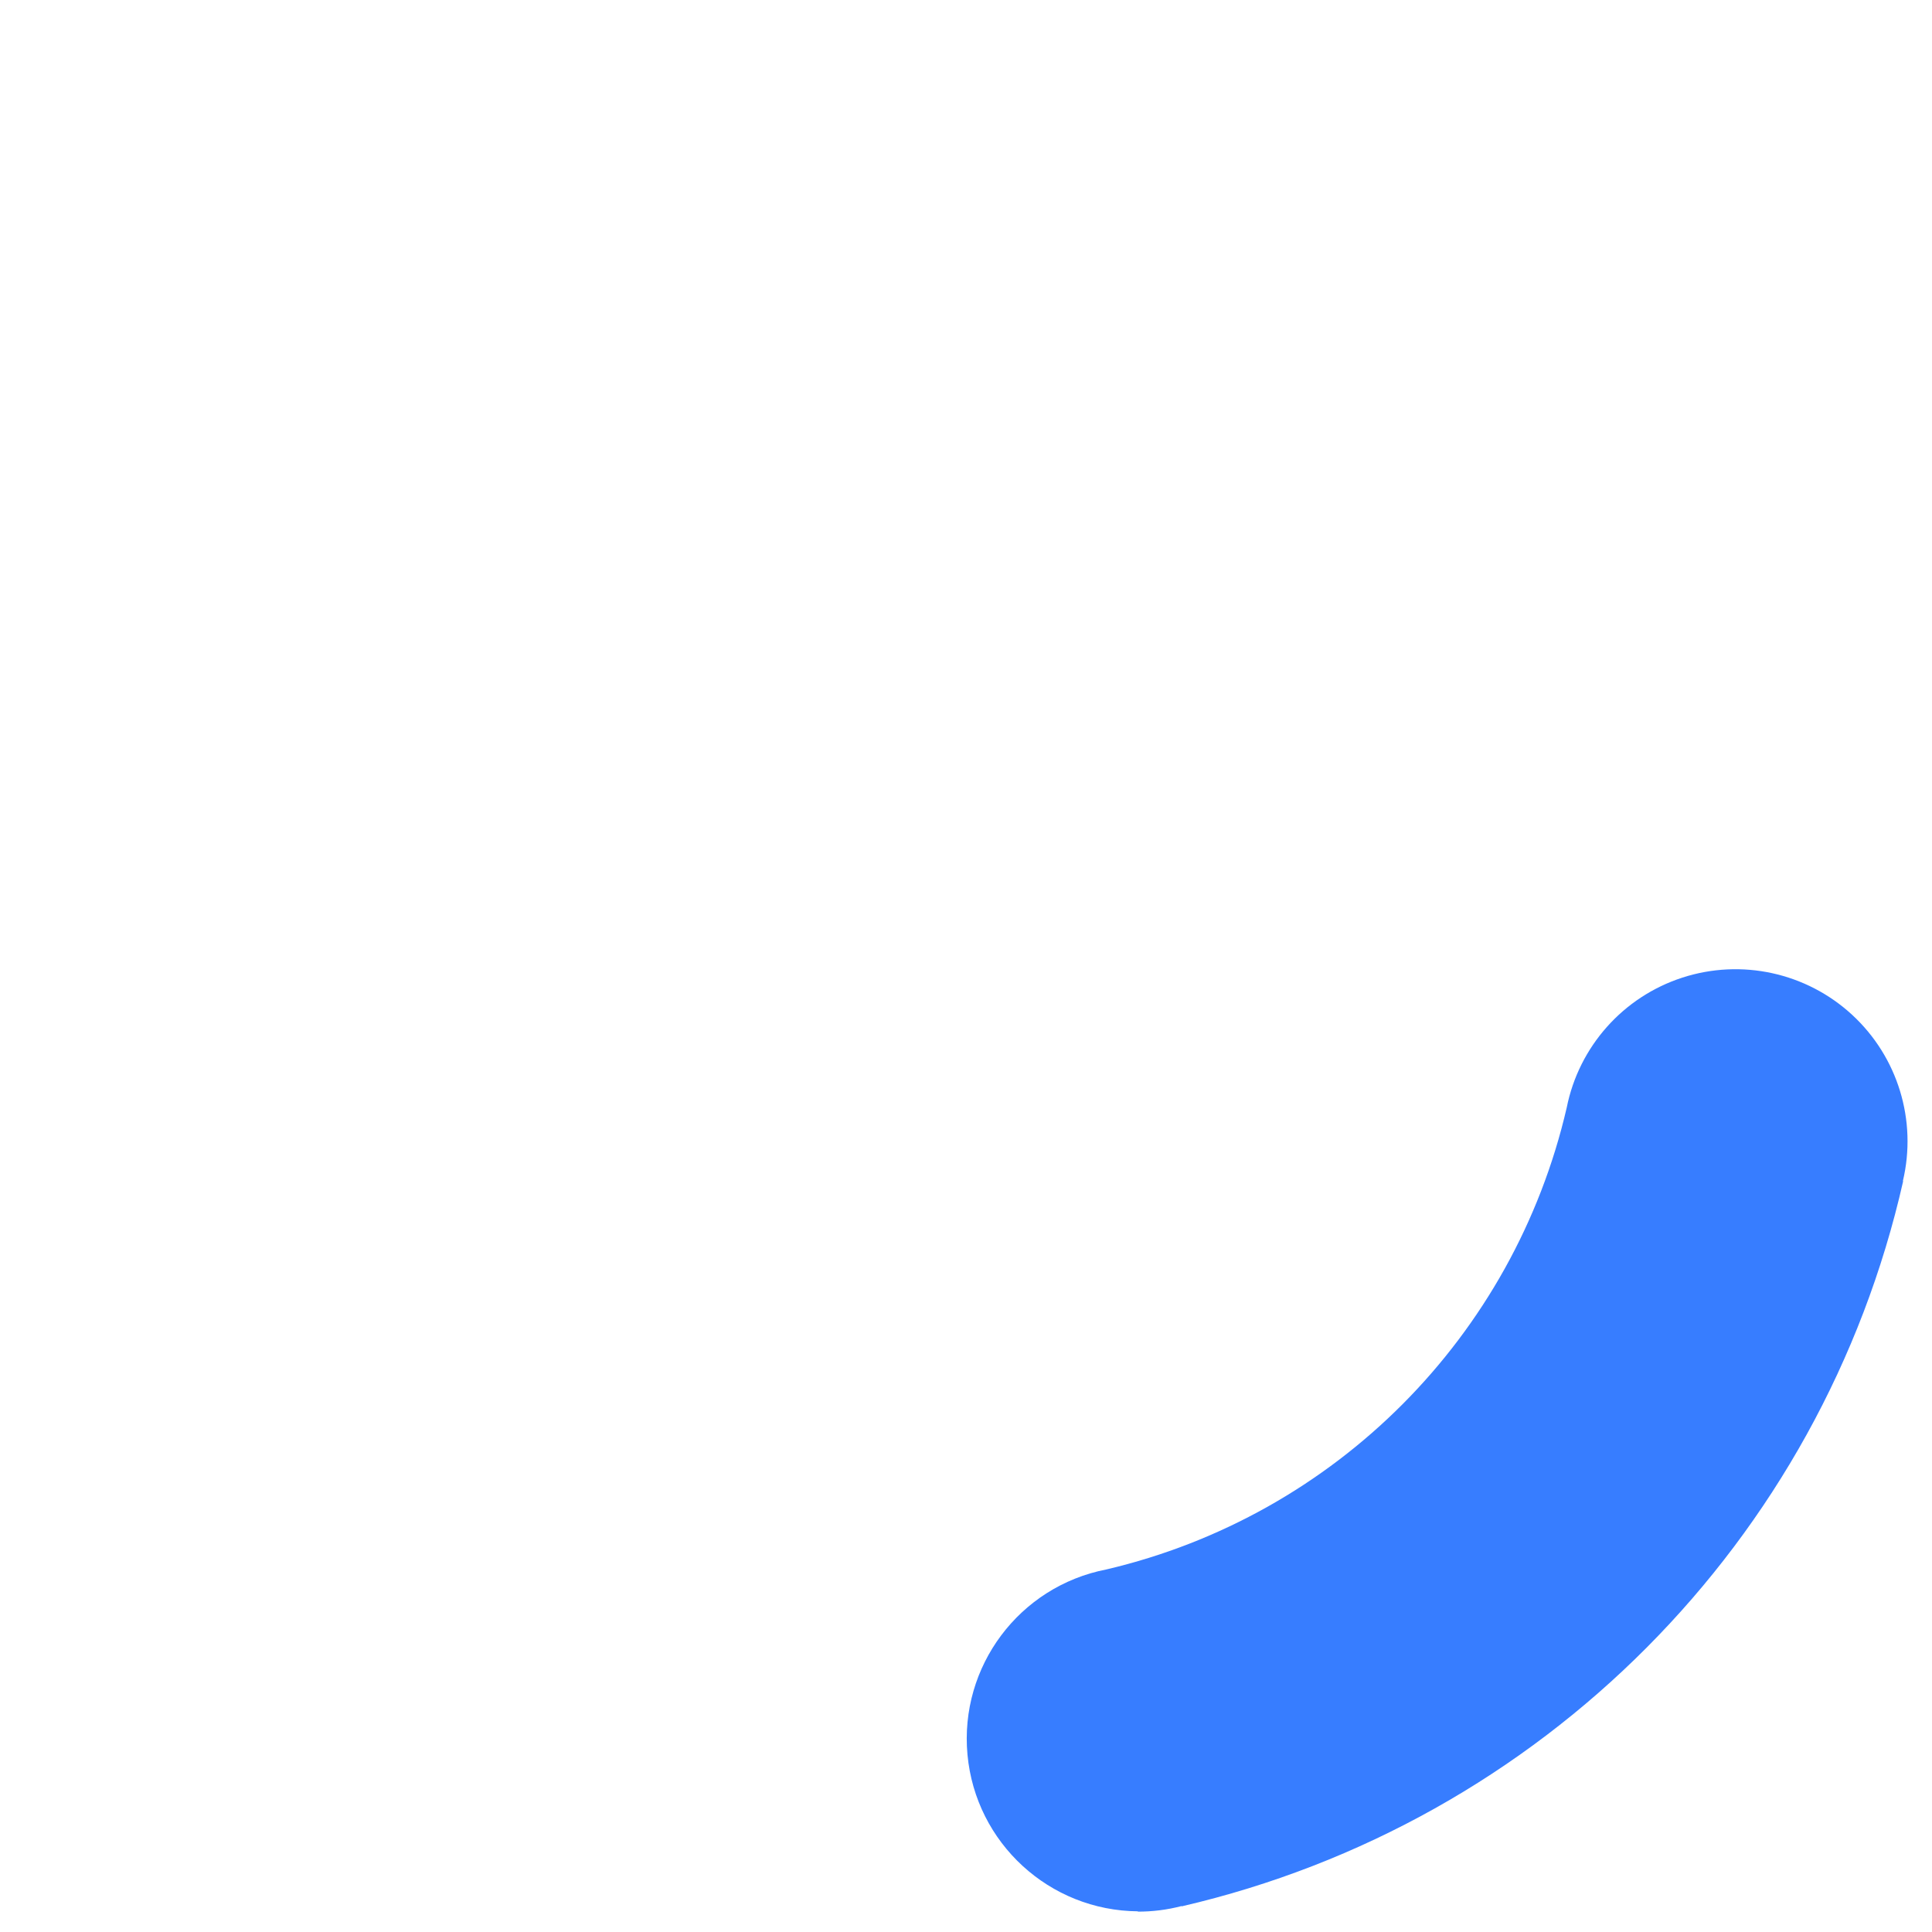
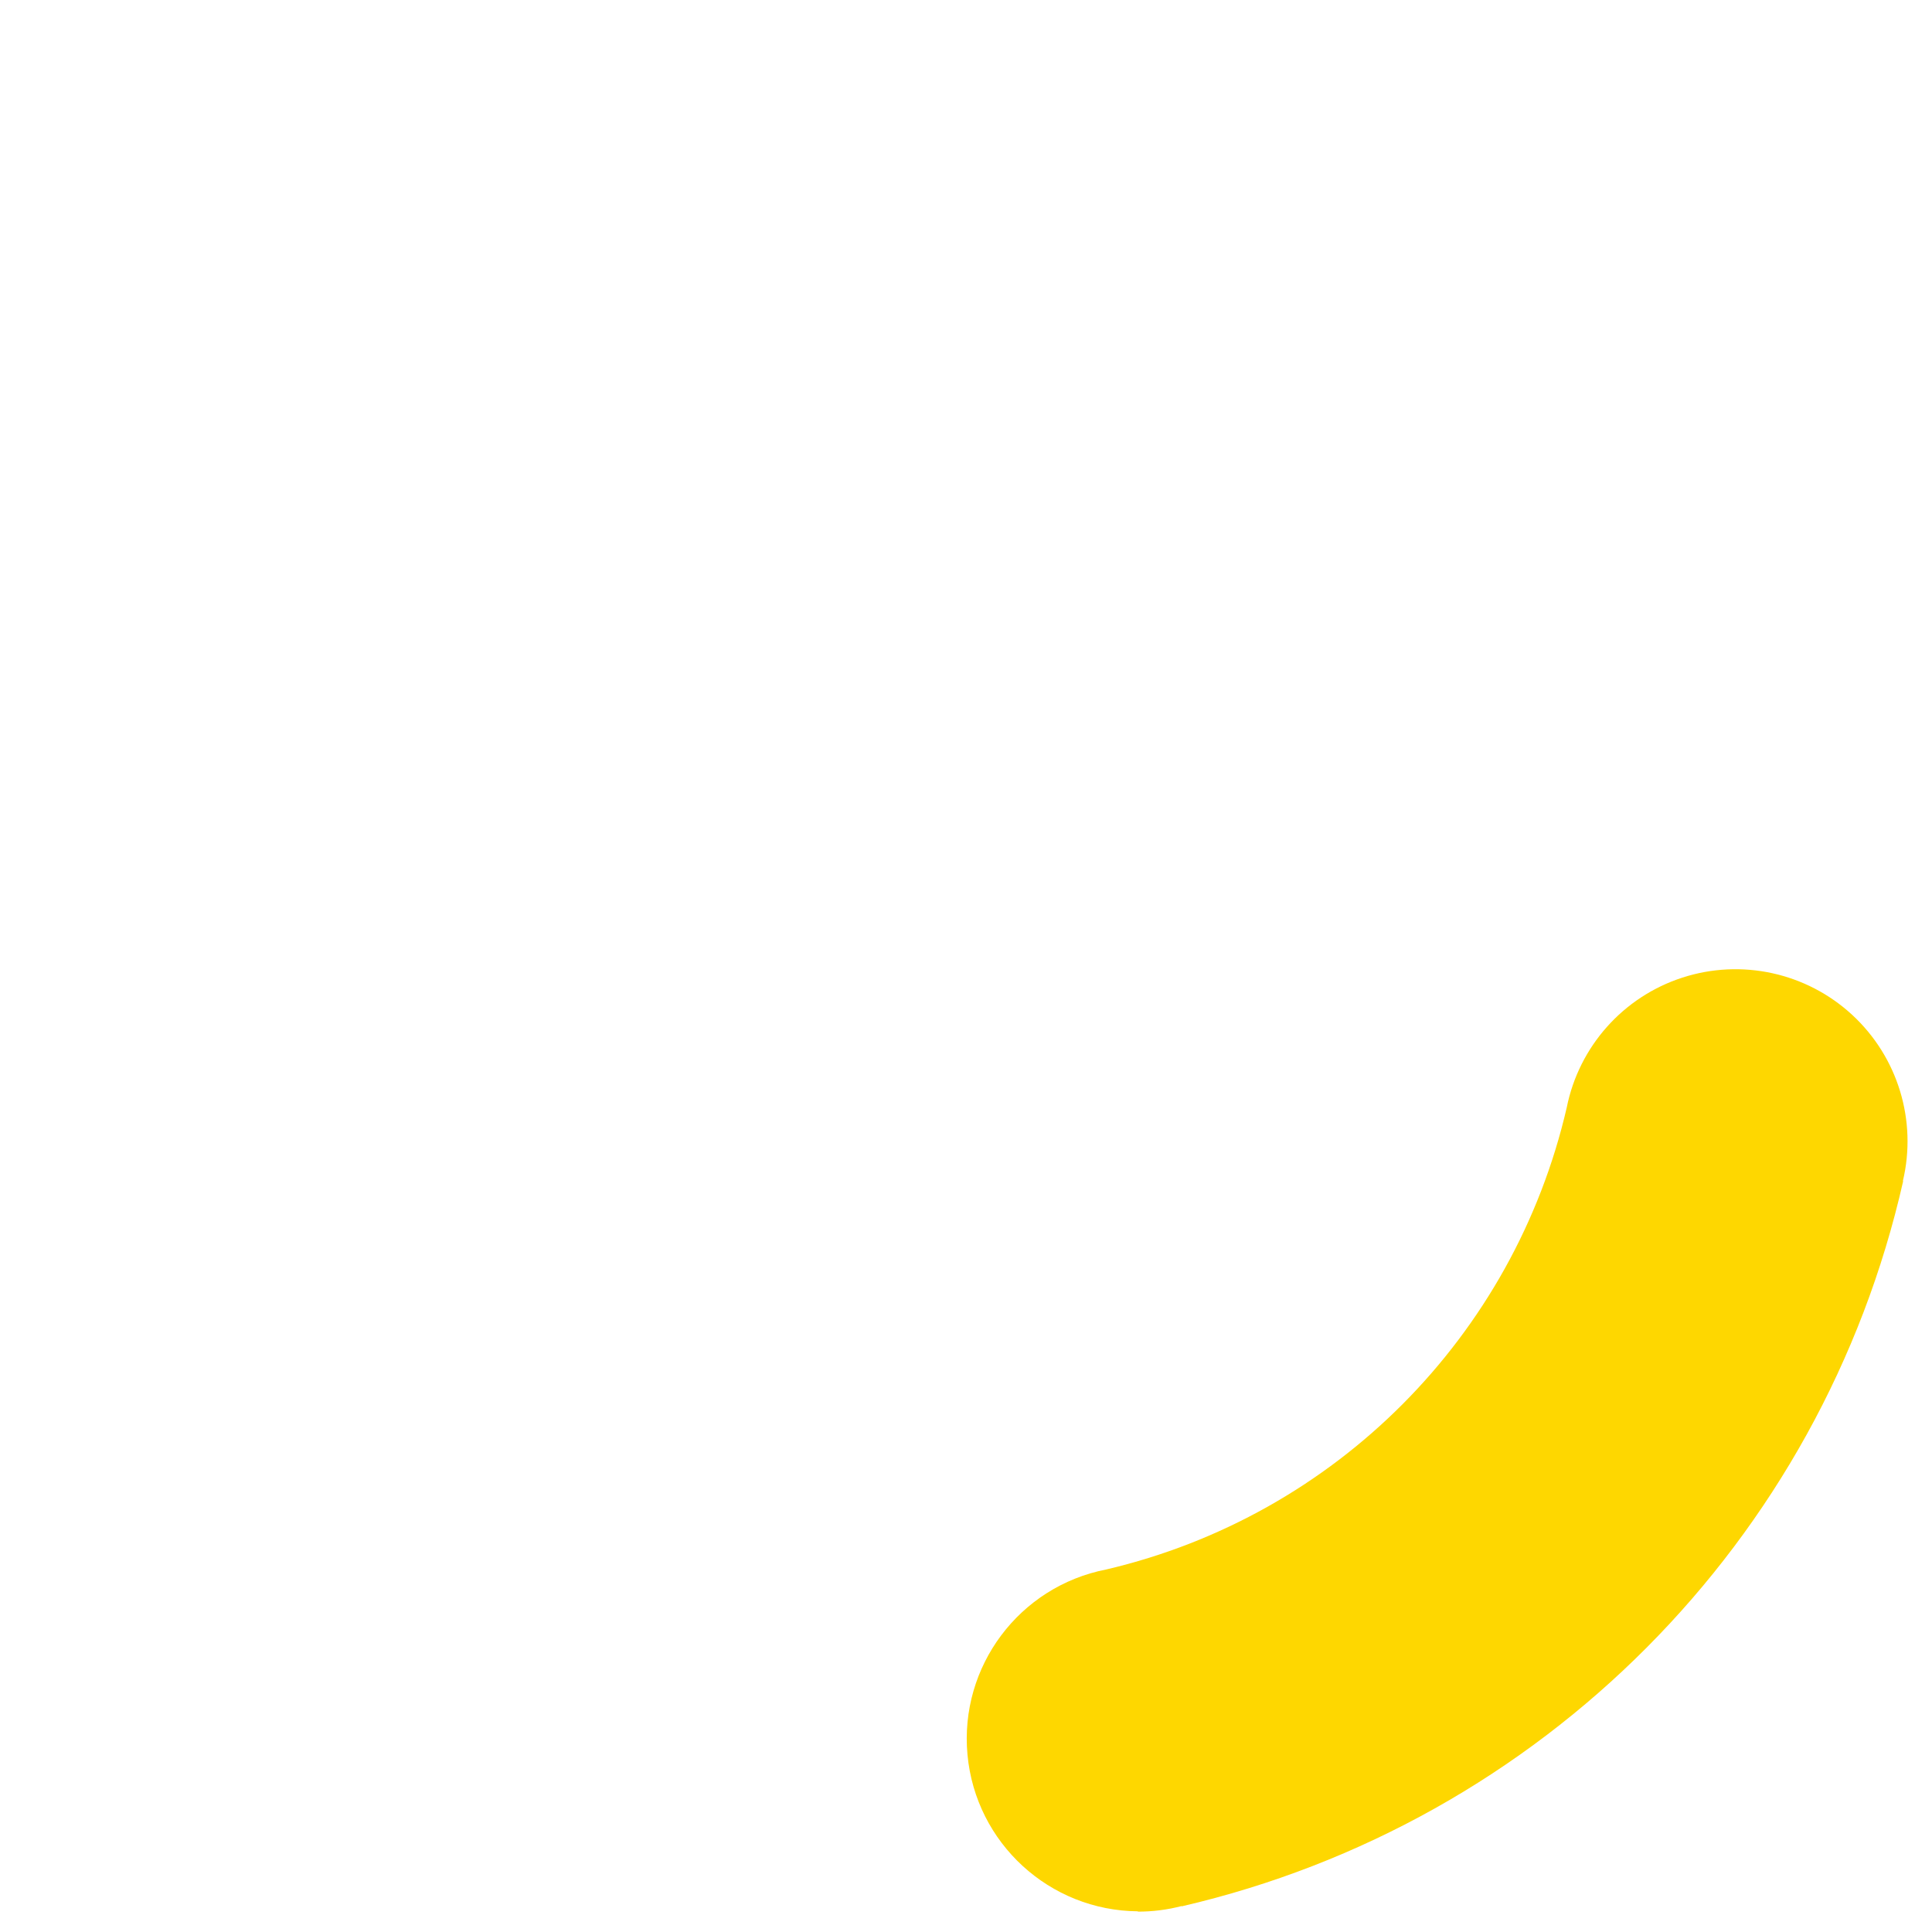
<svg xmlns="http://www.w3.org/2000/svg" version="1.0" width="34px" height="34px" viewBox="0 0 128 128" xml:space="preserve">
  <style type="text/css">
-   .circle-preloader-0{fill:#377DFF;}
+   .circle-preloader-0{fill:#fed700;}
</style>
  <g>
    <path class="circle-preloader-0" d="M75.4 126.63a11.43 11.43 0 0 1-2.1-22.65 40.9 40.9 0 0 0 30.5-30.6 11.4 11.4 0 1 1 22.27 4.87h.02a63.77 63.77 0 0 1-47.8 48.05v-.02a11.38 11.38 0 0 1-2.93.37z" />
    <animateTransform attributeName="transform" type="rotate" from="0 64 64" to="360 64 64" dur="800ms" repeatCount="indefinite" />
  </g>
</svg>
